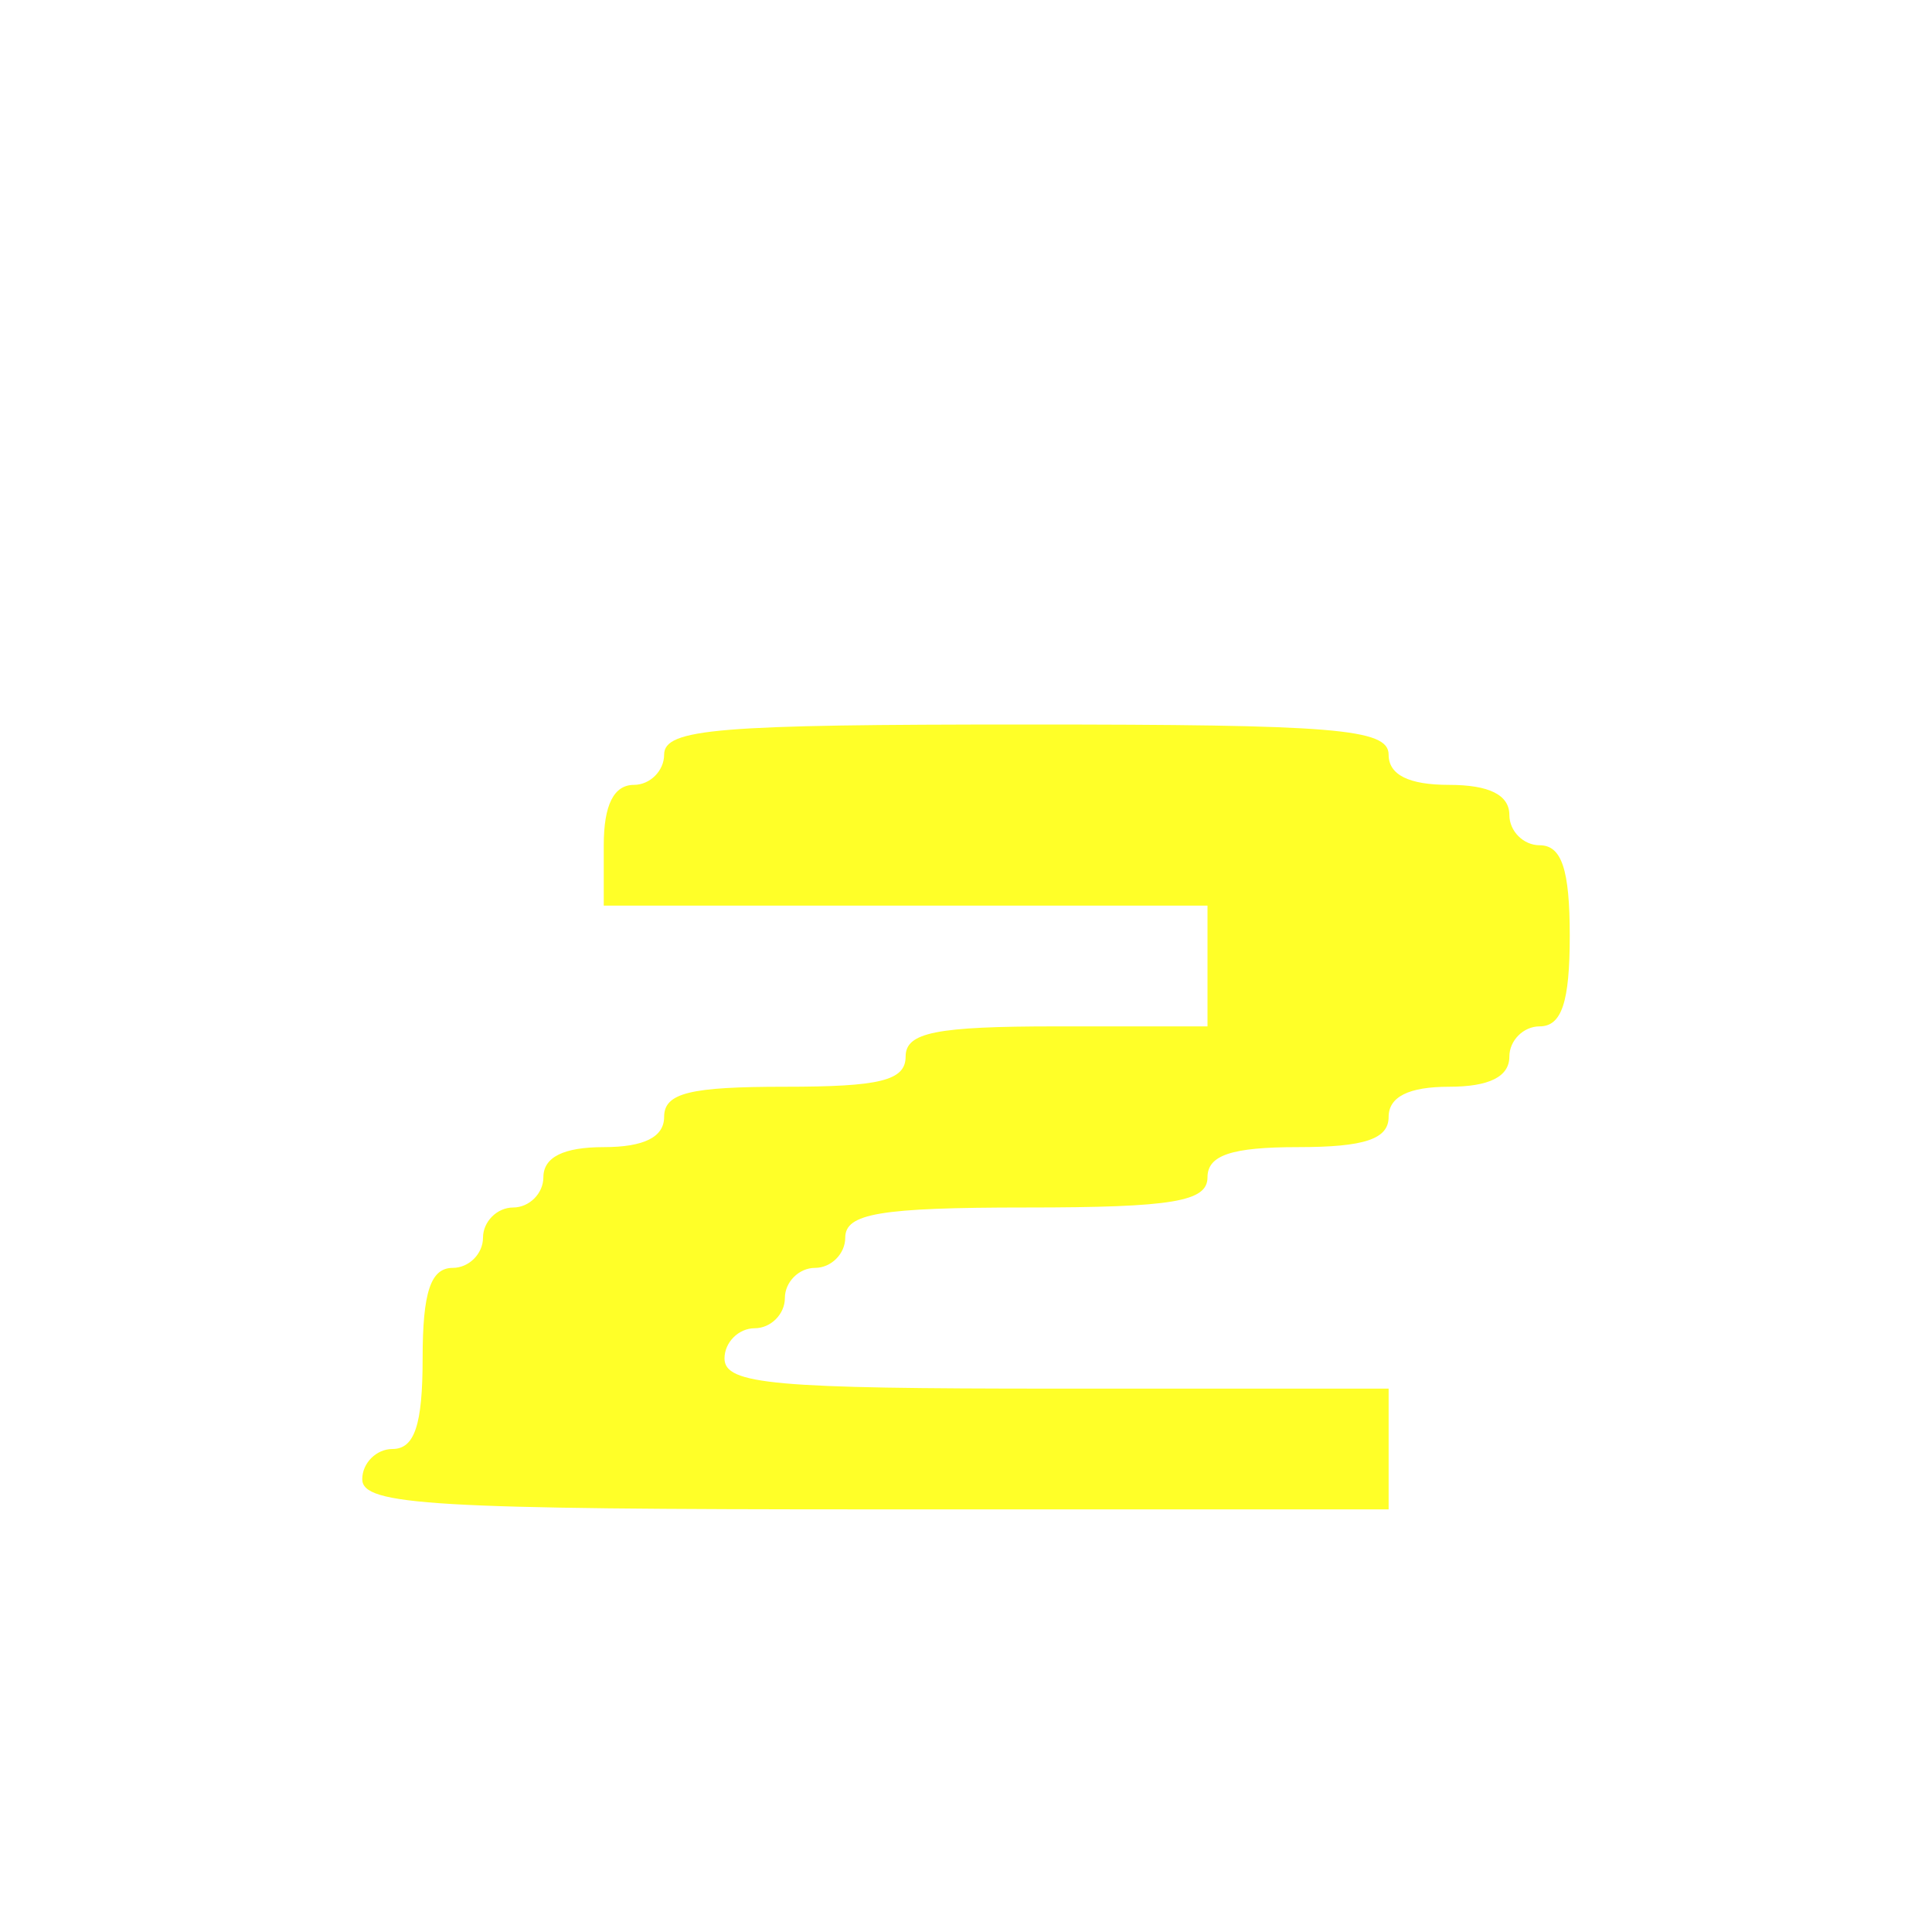
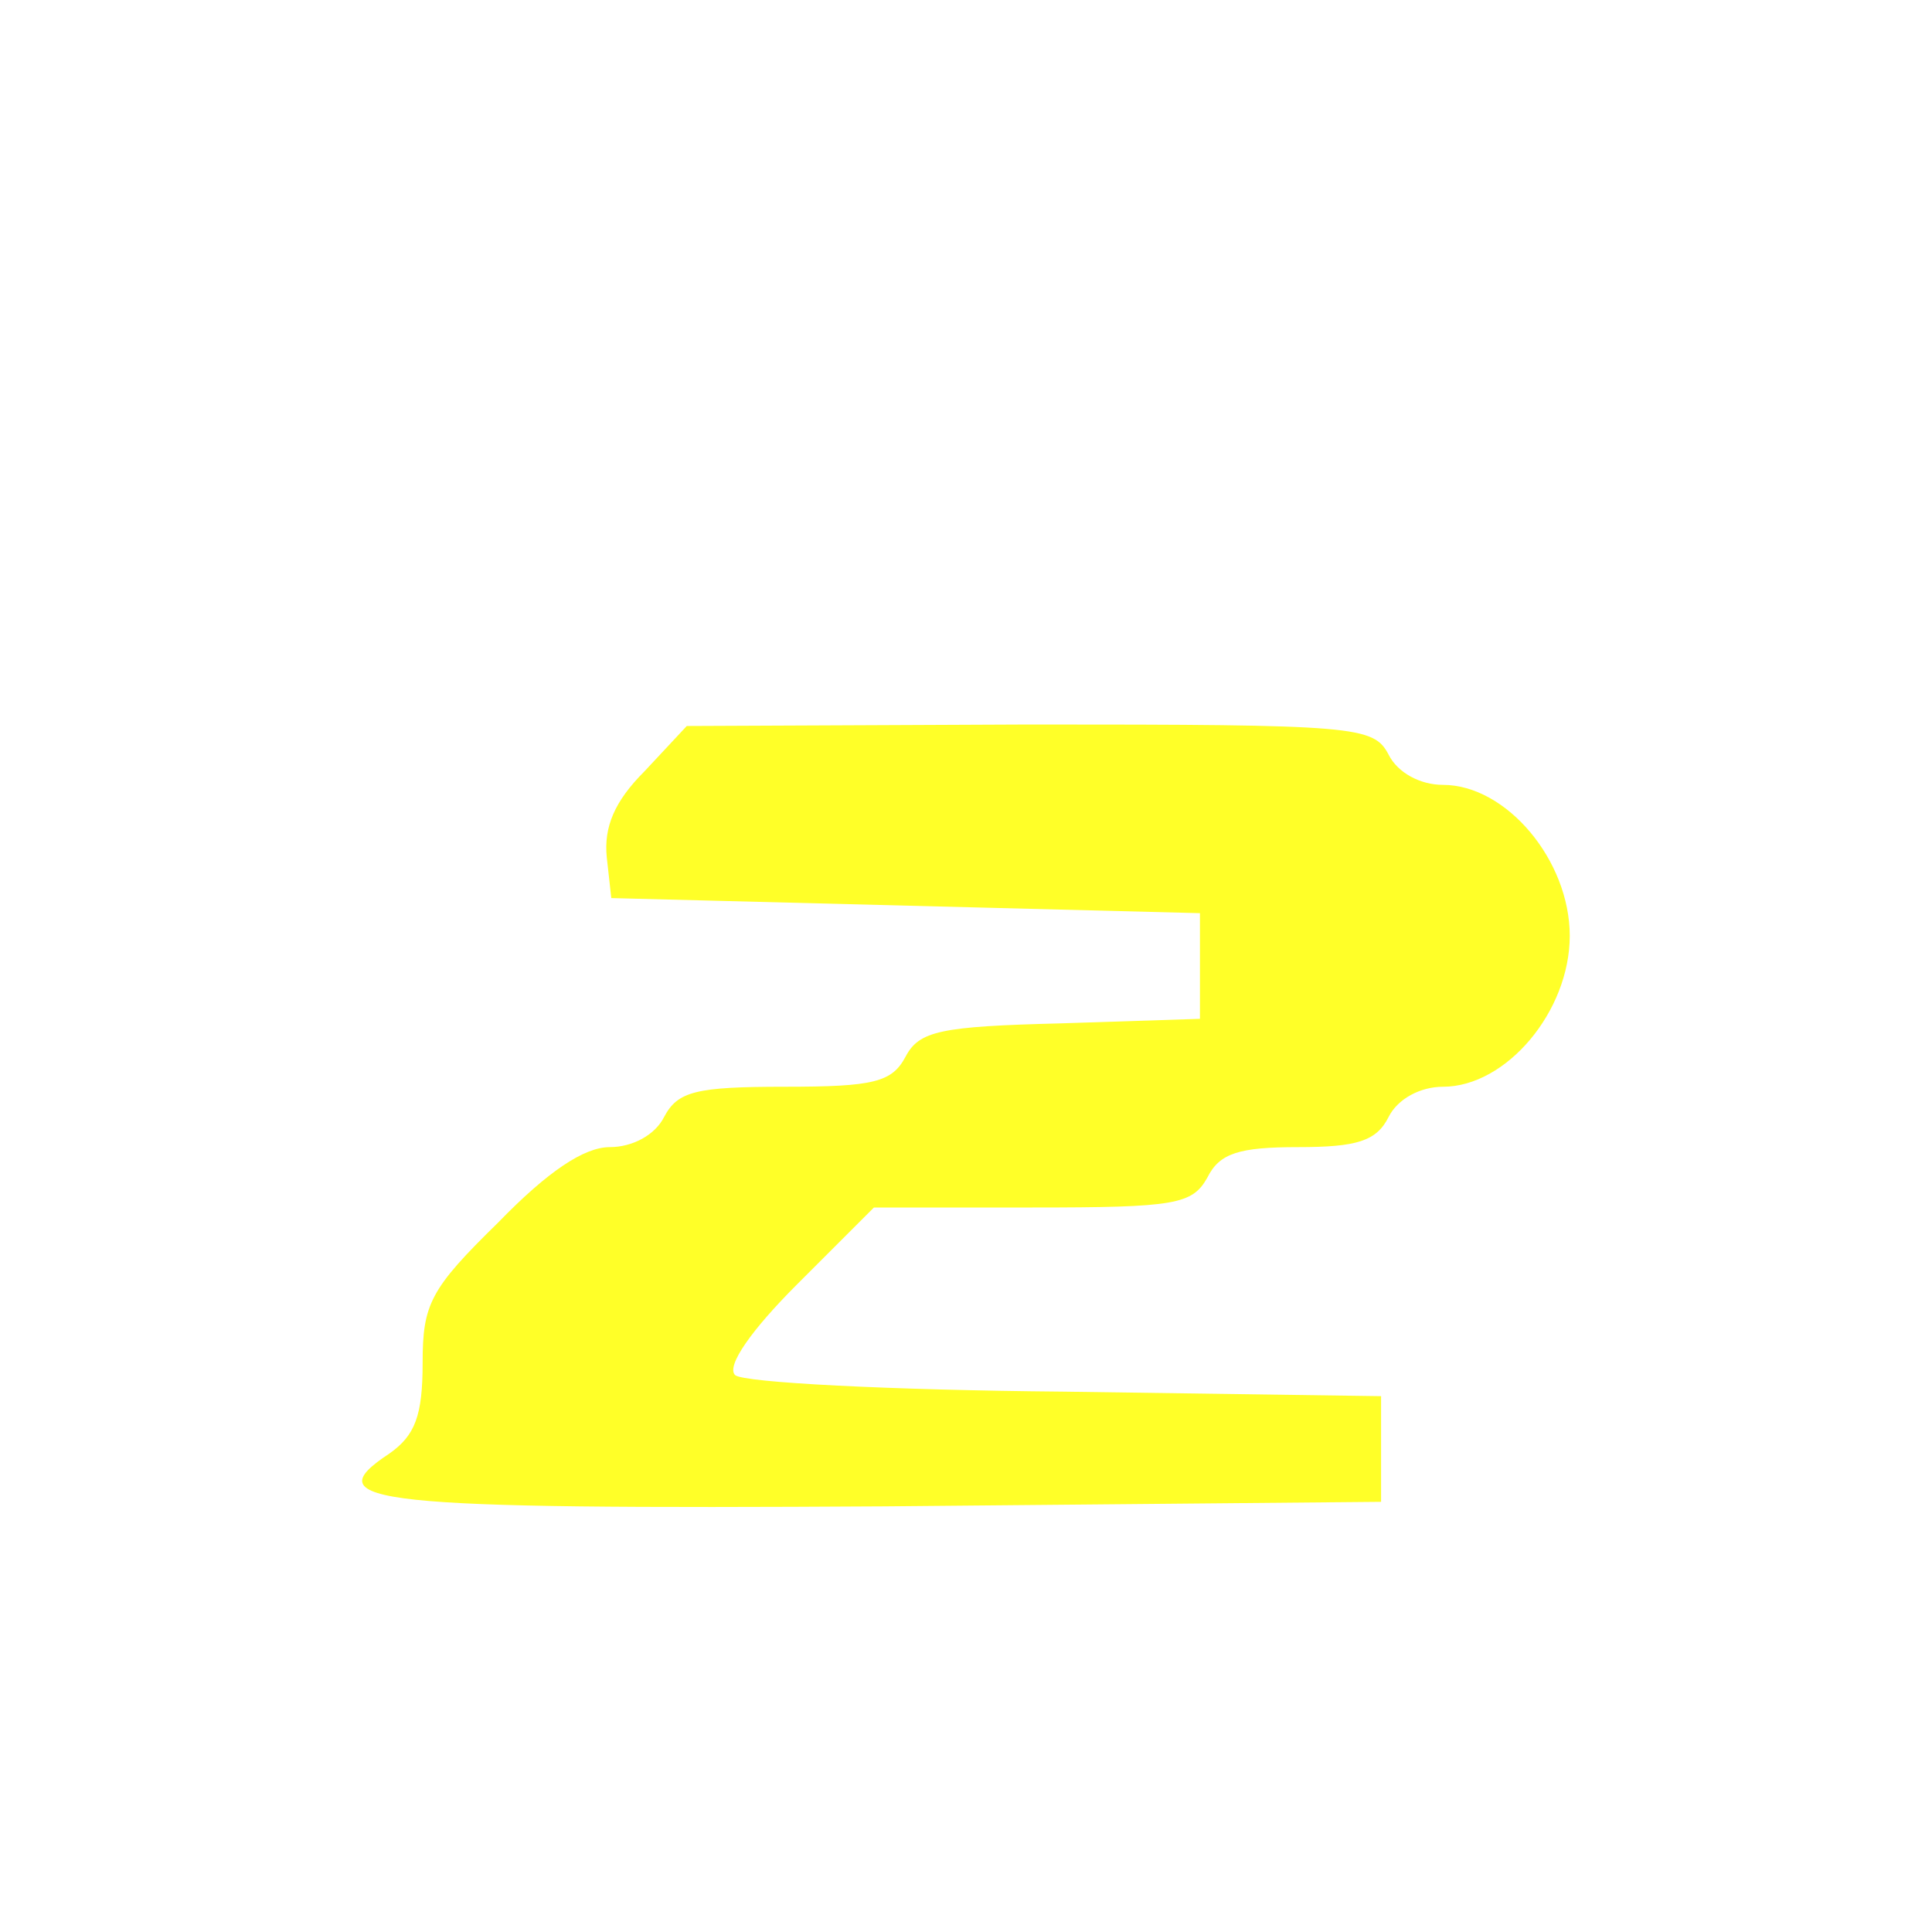
- <svg xmlns="http://www.w3.org/2000/svg" data-native-size="32x32" data-glyph="digit-yellow-2" version="1.0" width="96pt" height="96pt" viewBox="0 0 96 96" preserveAspectRatio="xMidYMid meet">
-   <g transform="translate(0,96) scale(0.1,-0.1)" fill="#FFFF28" data-sampled-ink="#FFFF28" stroke="none">
-     <path d="M330 585 c0 -8 -7 -15 -15 -15 -10 0 -15 -10 -15 -30 l0 -30 150 0 150 0 0 -30 0 -30 -75 0 c-60 0 -75 -3 -75 -15 0 -12 -13 -15 -60 -15 -47 0 -60 -3 -60 -15 0 -10 -10 -15 -30 -15 -20 0 -30 -5 -30 -15 0 -8 -7 -15 -15 -15 -8 0 -15 -7 -15 -15 0 -8 -7 -15 -15 -15 -11 0 -15 -12 -15 -45 0 -33 -4 -45 -15 -45 -8 0 -15 -7 -15 -15 0 -13 35 -15 255 -15 l255 0 0 30 0 30 -165 0 c-140 0 -165 2 -165 15 0 8 7 15 15 15 8 0 15 7 15 15 0 8 7 15 15 15 8 0 15 7 15 15 0 12 17 15 90 15 73 0 90 3 90 15 0 11 12 15 45 15 33 0 45 4 45 15 0 10 10 15 30 15 20 0 30 5 30 15 0 8 7 15 15 15 11 0 15 12 15 45 0 33 -4 45 -15 45 -8 0 -15 7 -15 15 0 10 -10 15 -30 15 -20 0 -30 5 -30 15 0 13 -27 15 -180 15 -153 0 -180 -2 -180 -15z" />
+ <svg xmlns="http://www.w3.org/2000/svg" data-native-size="32x32" data-glyph="digit-yellow-2" version="1.0" width="128pt" height="128pt" viewBox="0 0 128 128" preserveAspectRatio="xMidYMid meet">
+   <g transform="translate(0,128) scale(0.1,-0.1)" fill="#FFFF28" data-sampled-ink="#FFFF28" stroke="none">
+     <path d="M427 769 c-20 -20 -27 -37 -25 -57 l3 -27 195 -5 195 -5 0 -35 0 -35 -92 -3 c-80 -2 -94 -5 -103 -22 -9 -17 -21 -20 -80 -20 -59 0 -71 -3 -80 -20 -6 -12 -21 -20 -36 -20 -17 0 -41 -16 -74 -50 -45 -44 -50 -54 -50 -93 0 -35 -5 -48 -22 -60 -50 -33 -13 -37 328 -35 l329 3 0 35 0 35 -210 3 c-115 1 -213 6 -218 11 -6 6 11 30 41 60 l51 51 105 0 c95 0 106 2 116 20 8 16 21 20 60 20 39 0 52 4 60 20 6 12 21 20 36 20 42 0 84 50 84 100 0 50 -42 100 -84 100 -15 0 -30 8 -36 20 -10 19 -21 20 -238 20 l-227 -1 -28 -30z" />
  </g>
</svg>
